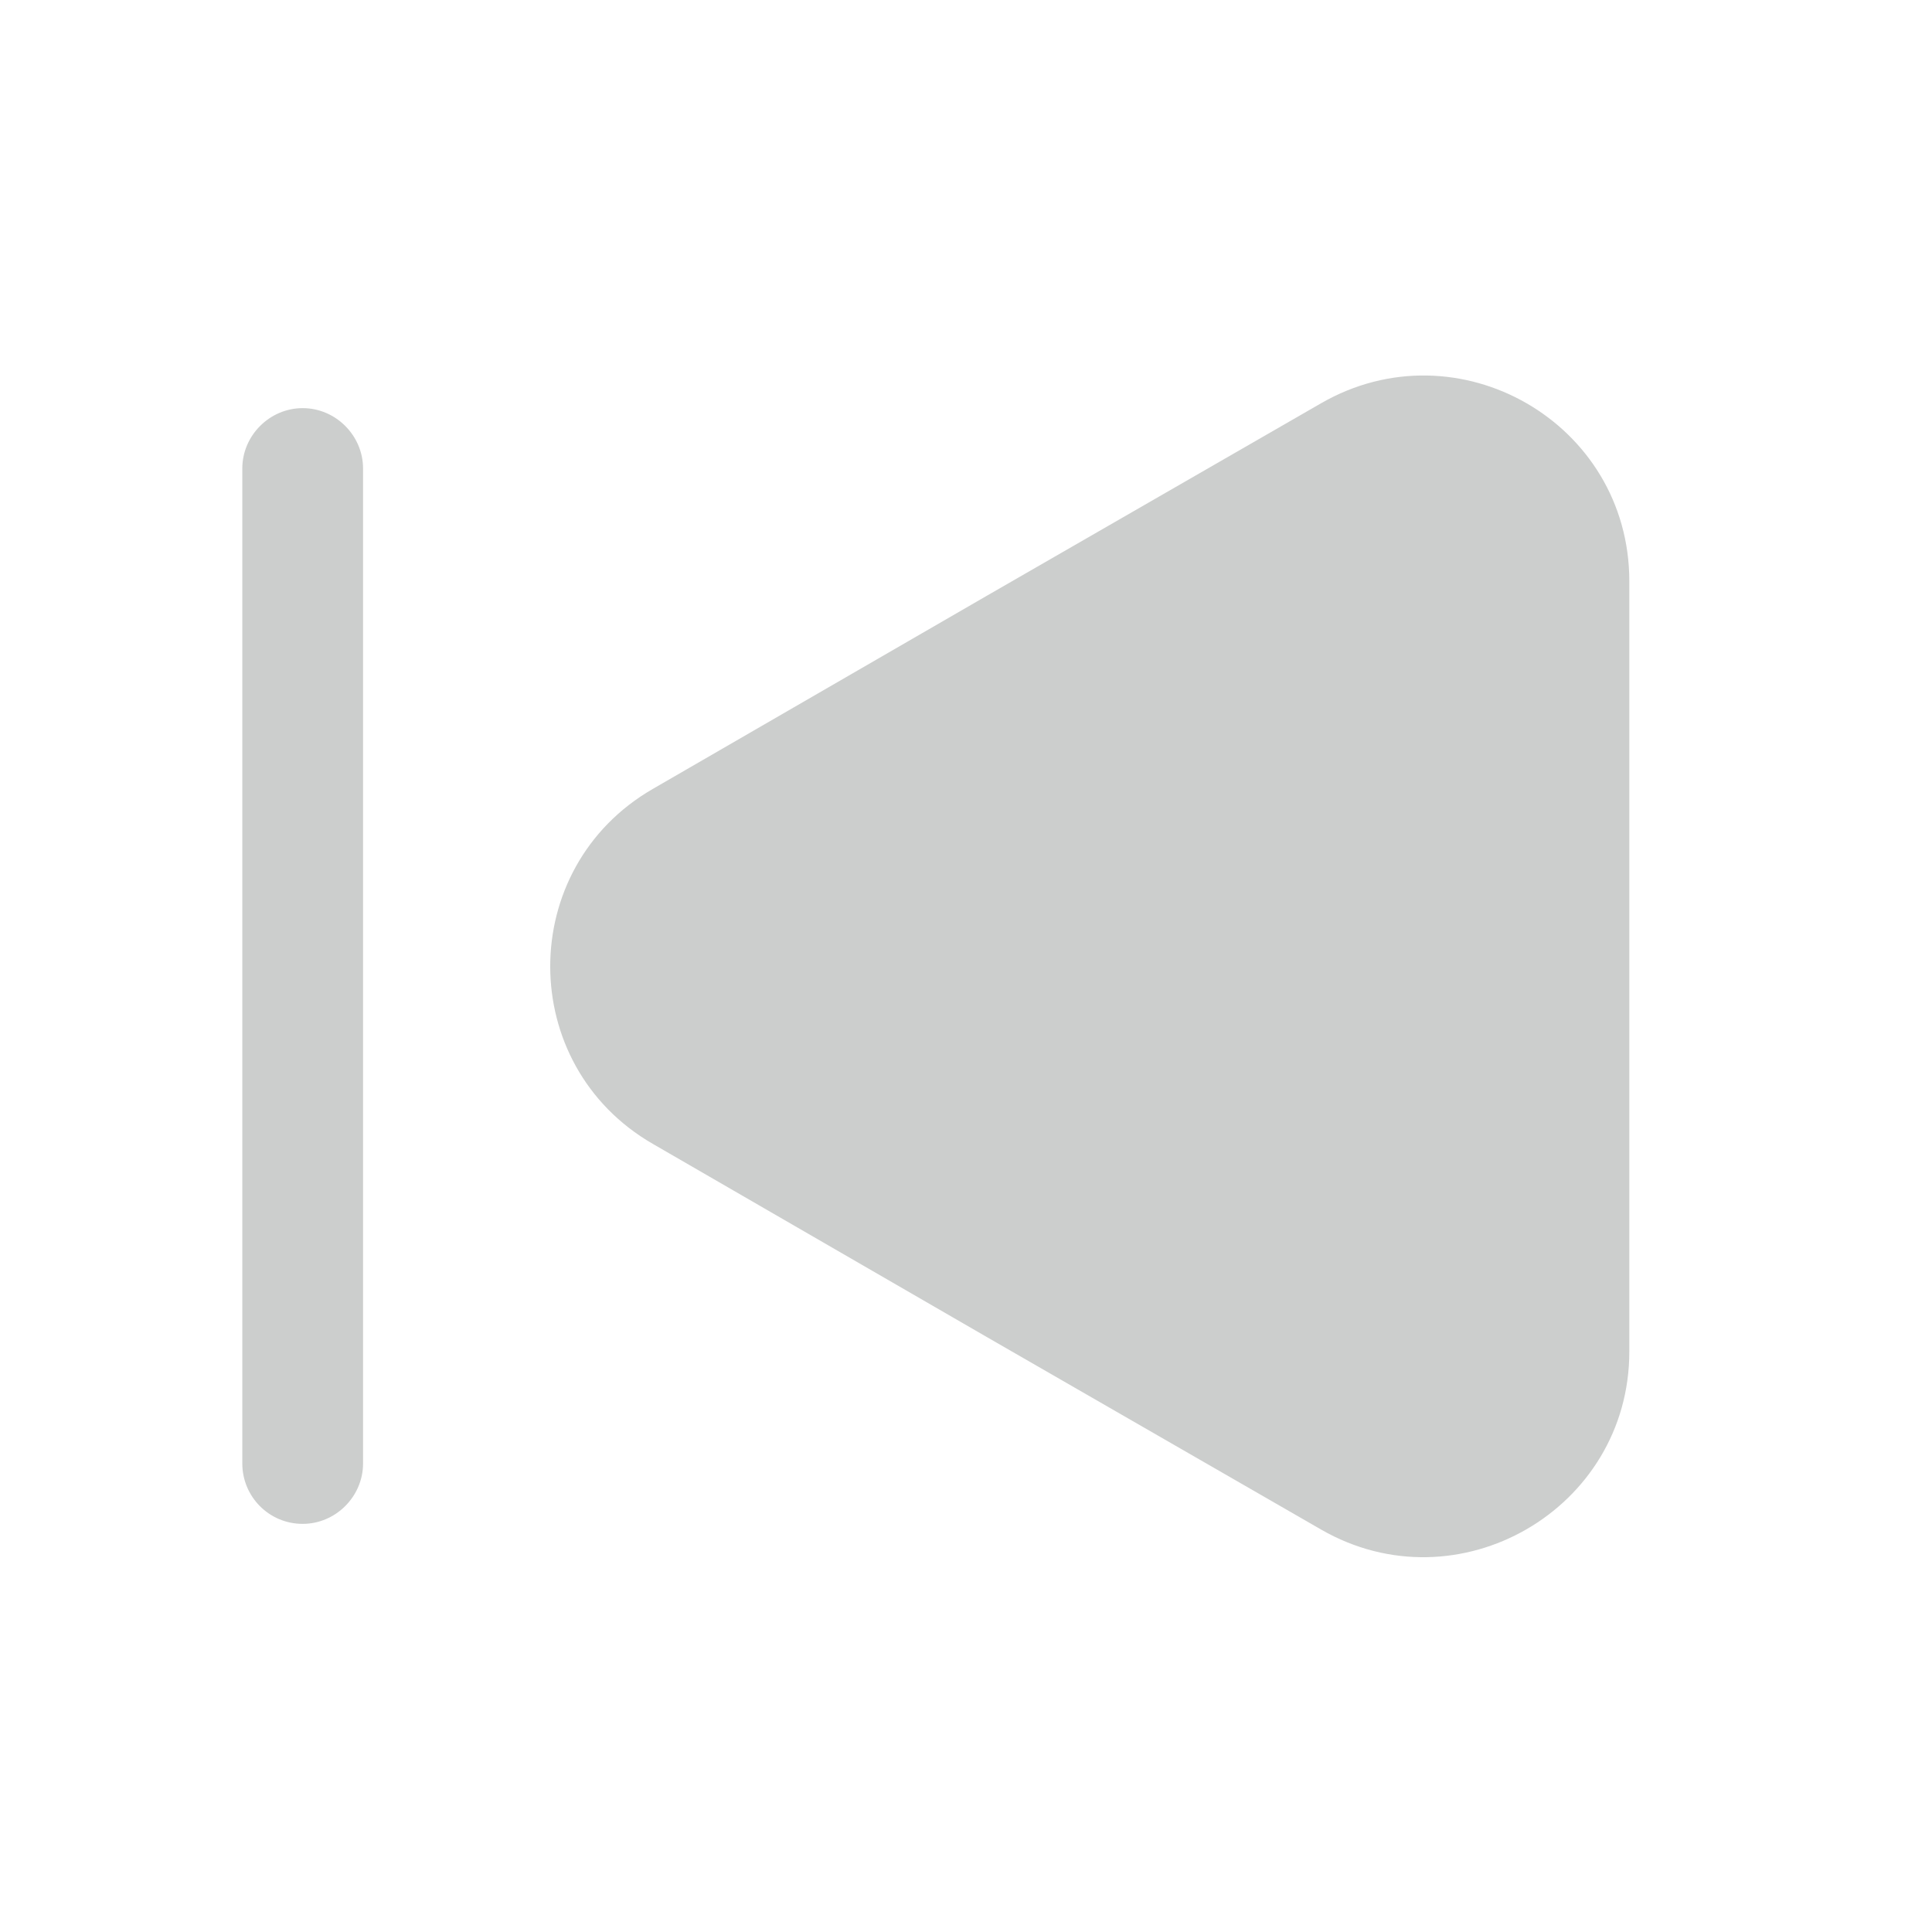
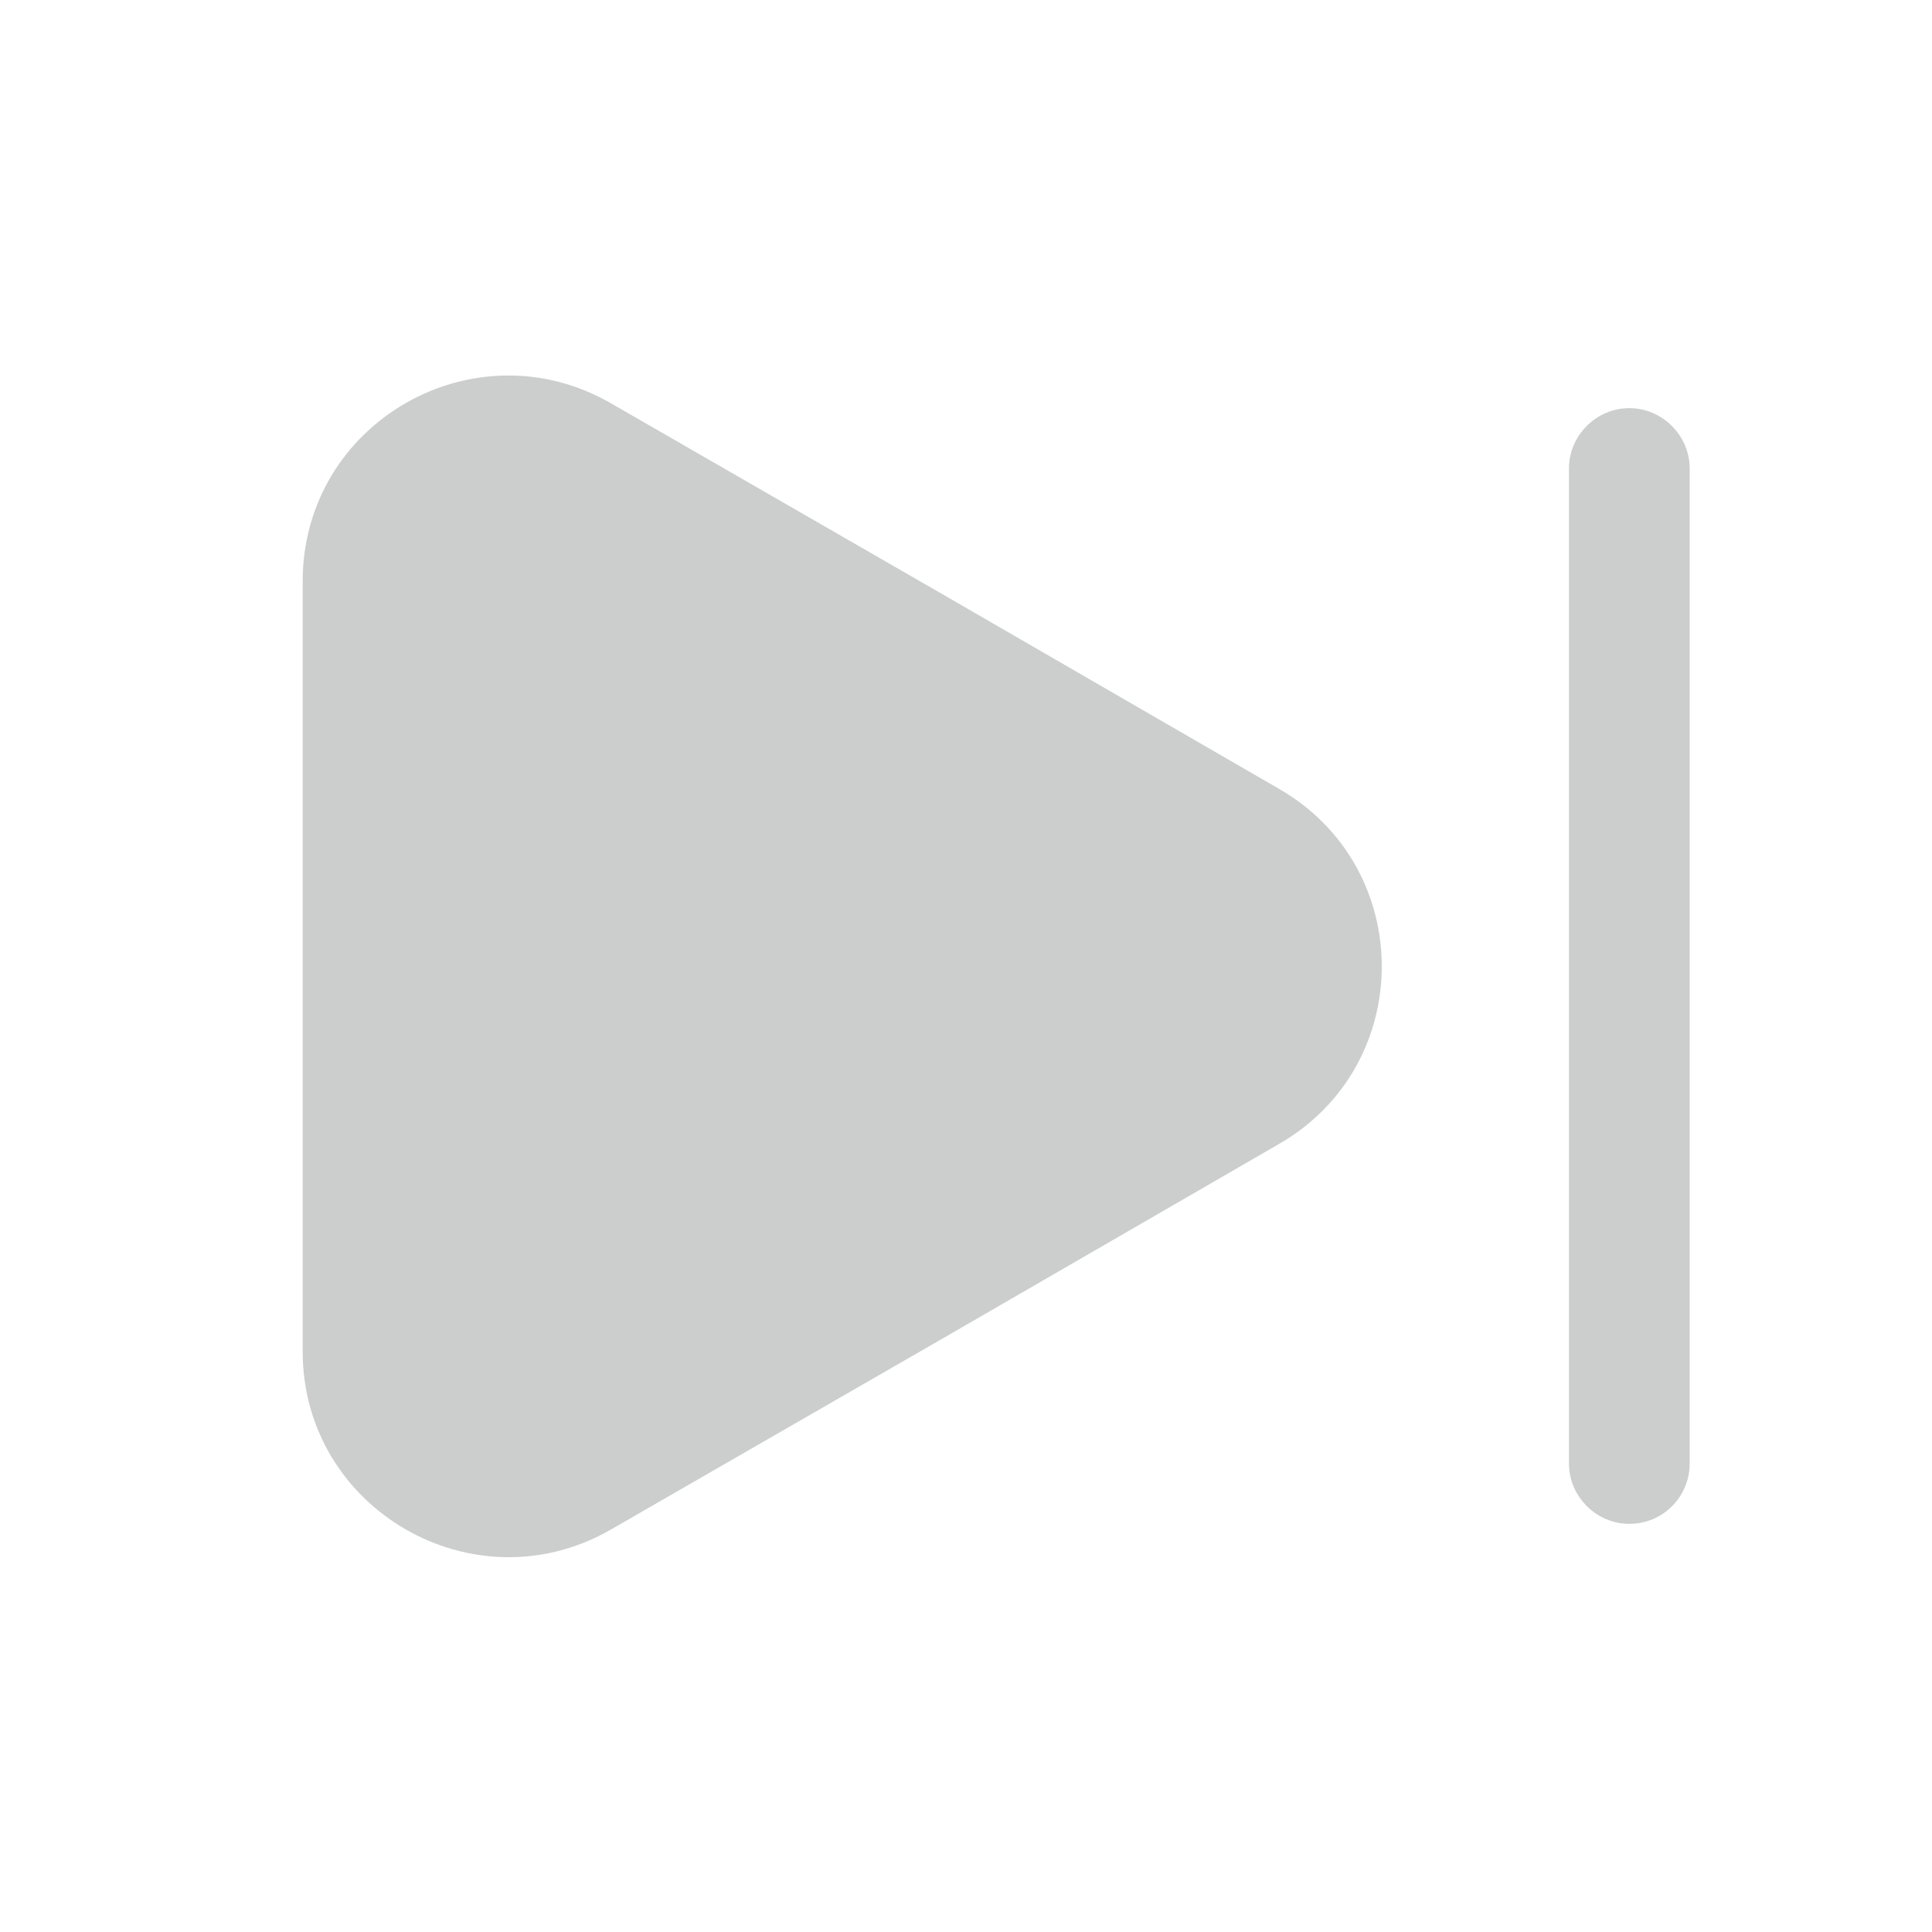
<svg xmlns="http://www.w3.org/2000/svg" width="24" height="24" viewBox="0 0 24 24" fill="none">
-   <path d="M20.24 7.22V16.79C20.24 18.75 18.11 19.98 16.41 19L12.26 16.61L8.11 14.21C6.41 13.23 6.41 10.78 8.11 9.8L12.26 7.4L16.41 5.01C18.11 4.03 20.24 5.25 20.24 7.22Z" fill="#CCCECD" />
-   <path d="M3.76 18.93C4.17 18.93 4.51 18.59 4.51 18.18V5.82C4.51 5.41 4.17 5.07 3.76 5.07C3.35 5.07 3.01 5.41 3.01 5.82V18.18C3.01 18.59 3.34 18.93 3.76 18.93Z" fill="#CCCECD" />
+   <path d="M3.76 7.22V16.79C3.76 18.75 5.89 19.98 7.59 19L11.74 16.61L15.89 14.21C17.59 13.23 17.59 10.78 15.89 9.8L11.74 7.4L7.59 5.01C5.89 4.03 3.76 5.25 3.76 7.22Z" fill="#CCCECD" />
+   <path d="M20.24 18.93C19.83 18.93 19.49 18.59 19.49 18.18V5.82C19.49 5.41 19.83 5.07 20.24 5.07C20.65 5.07 20.99 5.41 20.99 5.82V18.18C20.99 18.59 20.66 18.93 20.24 18.93Z" fill="#CCCECD" />
</svg>
